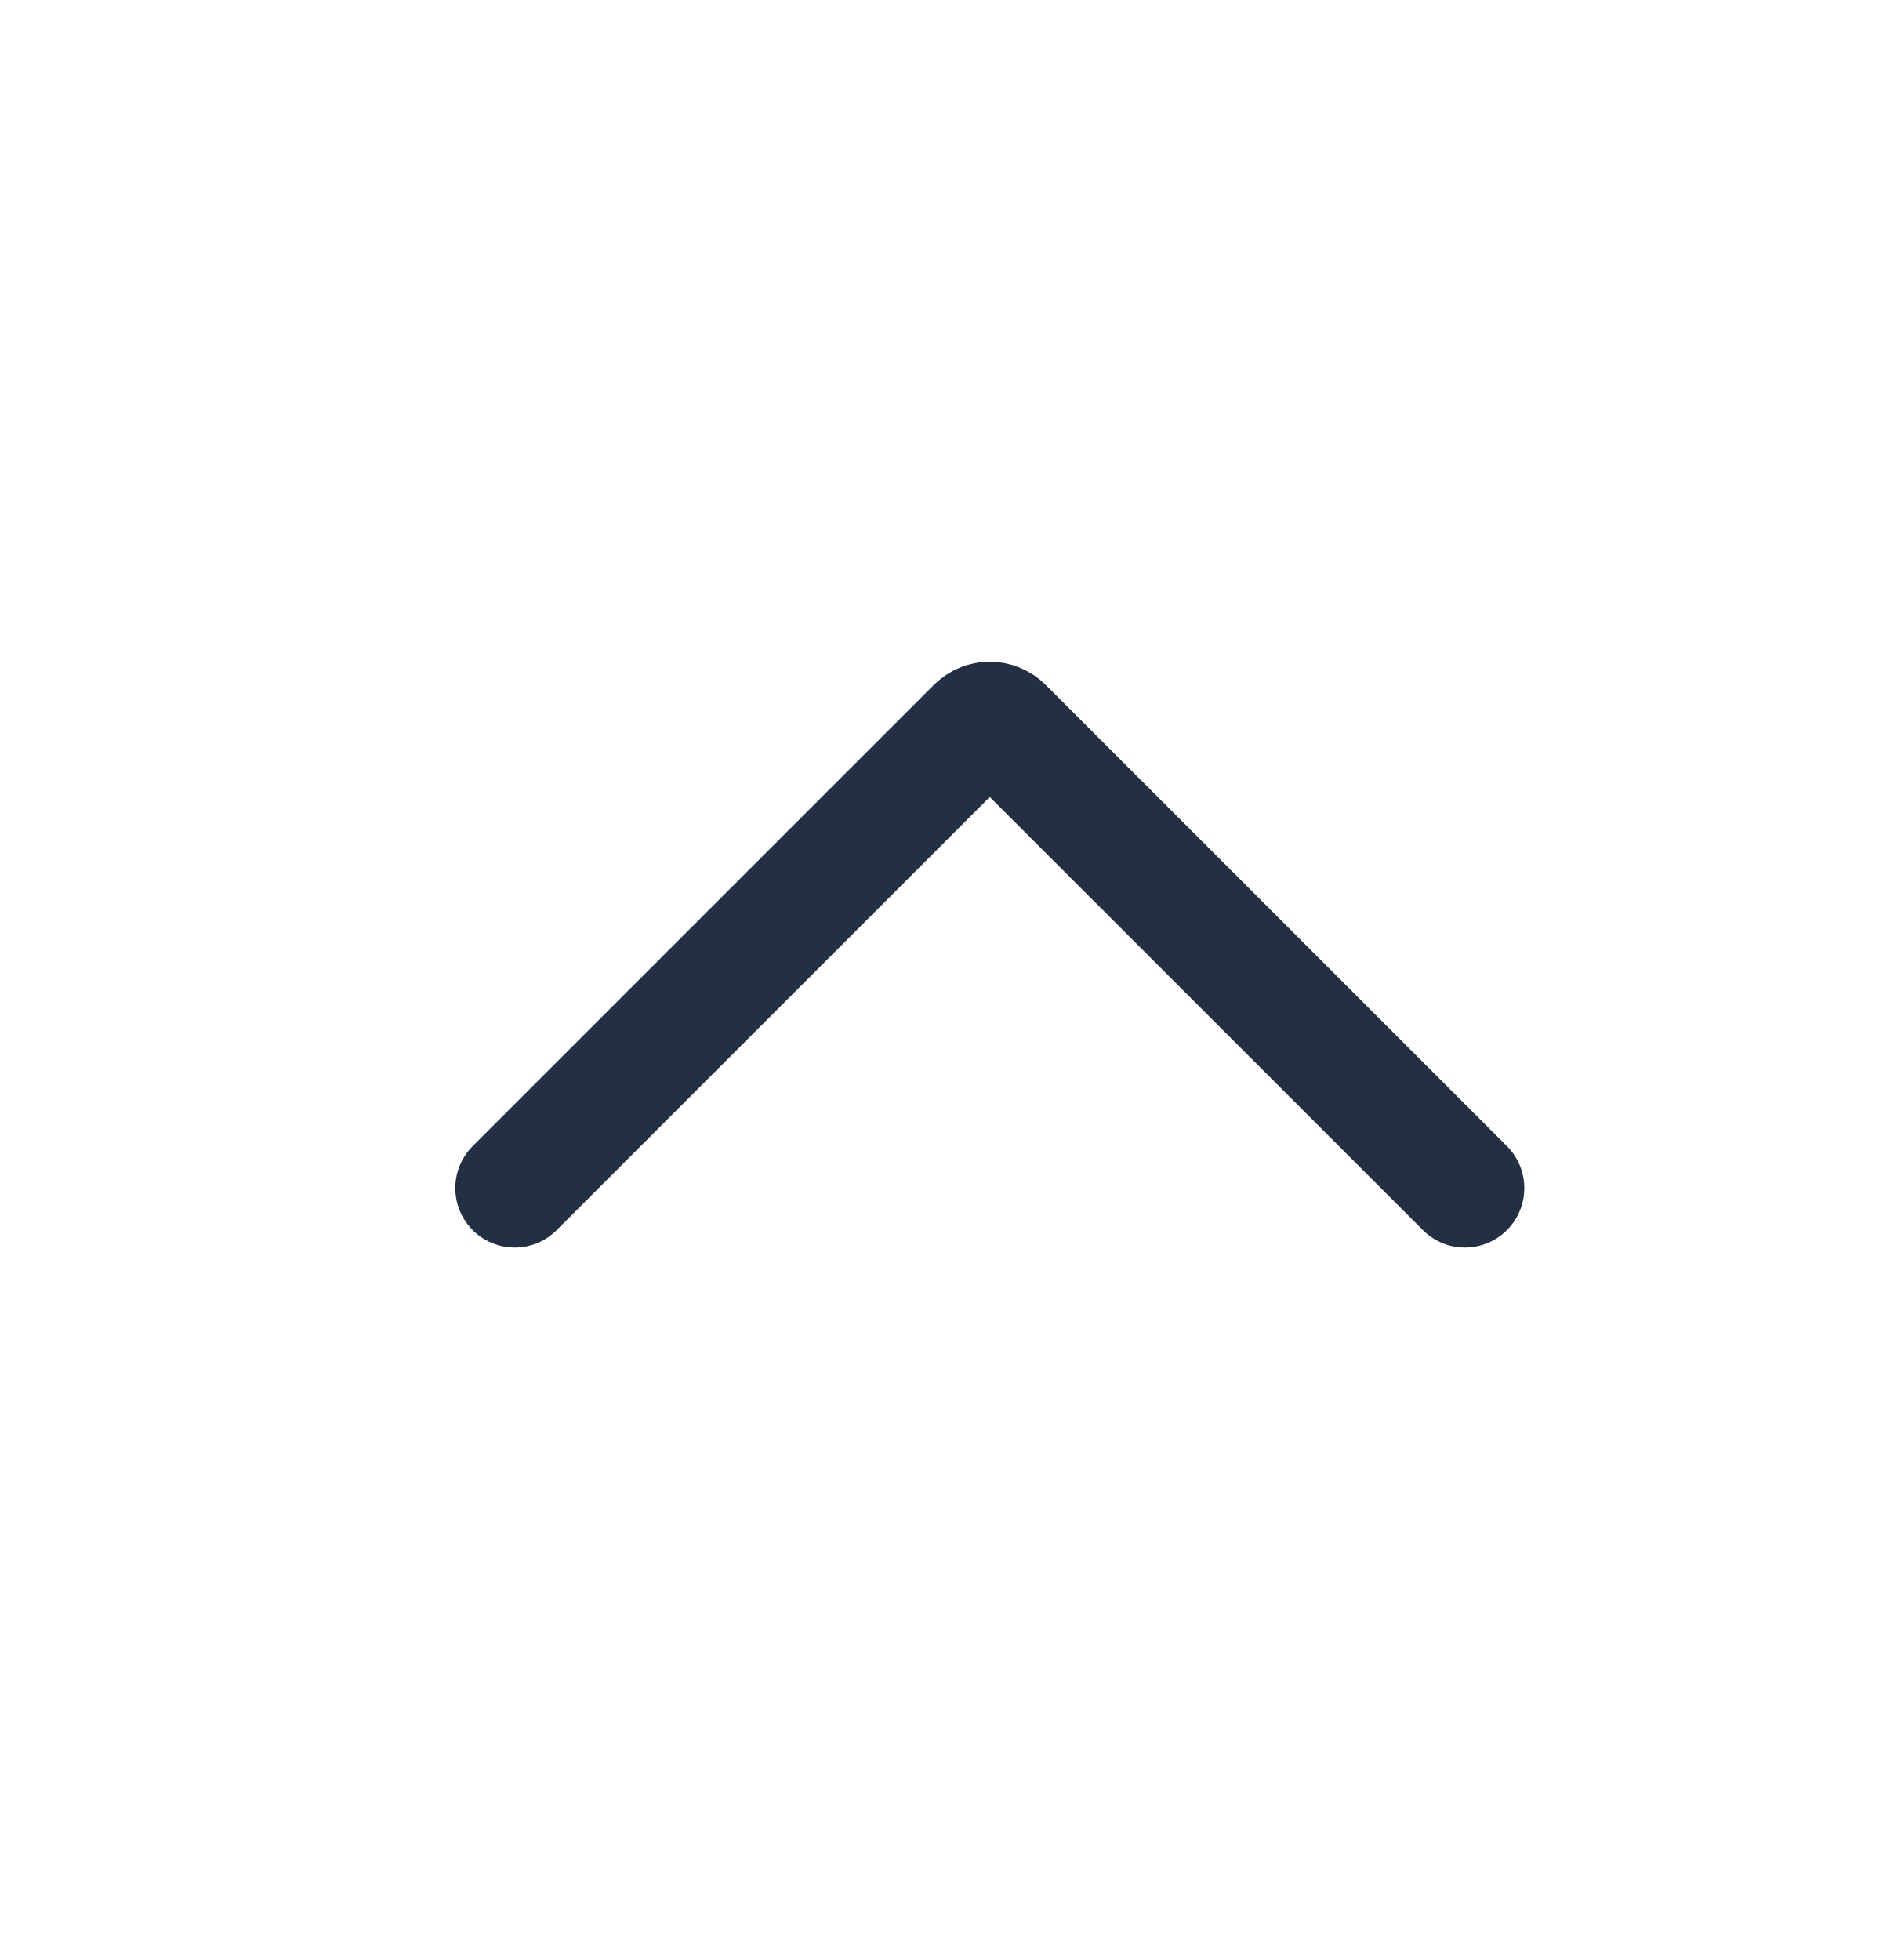
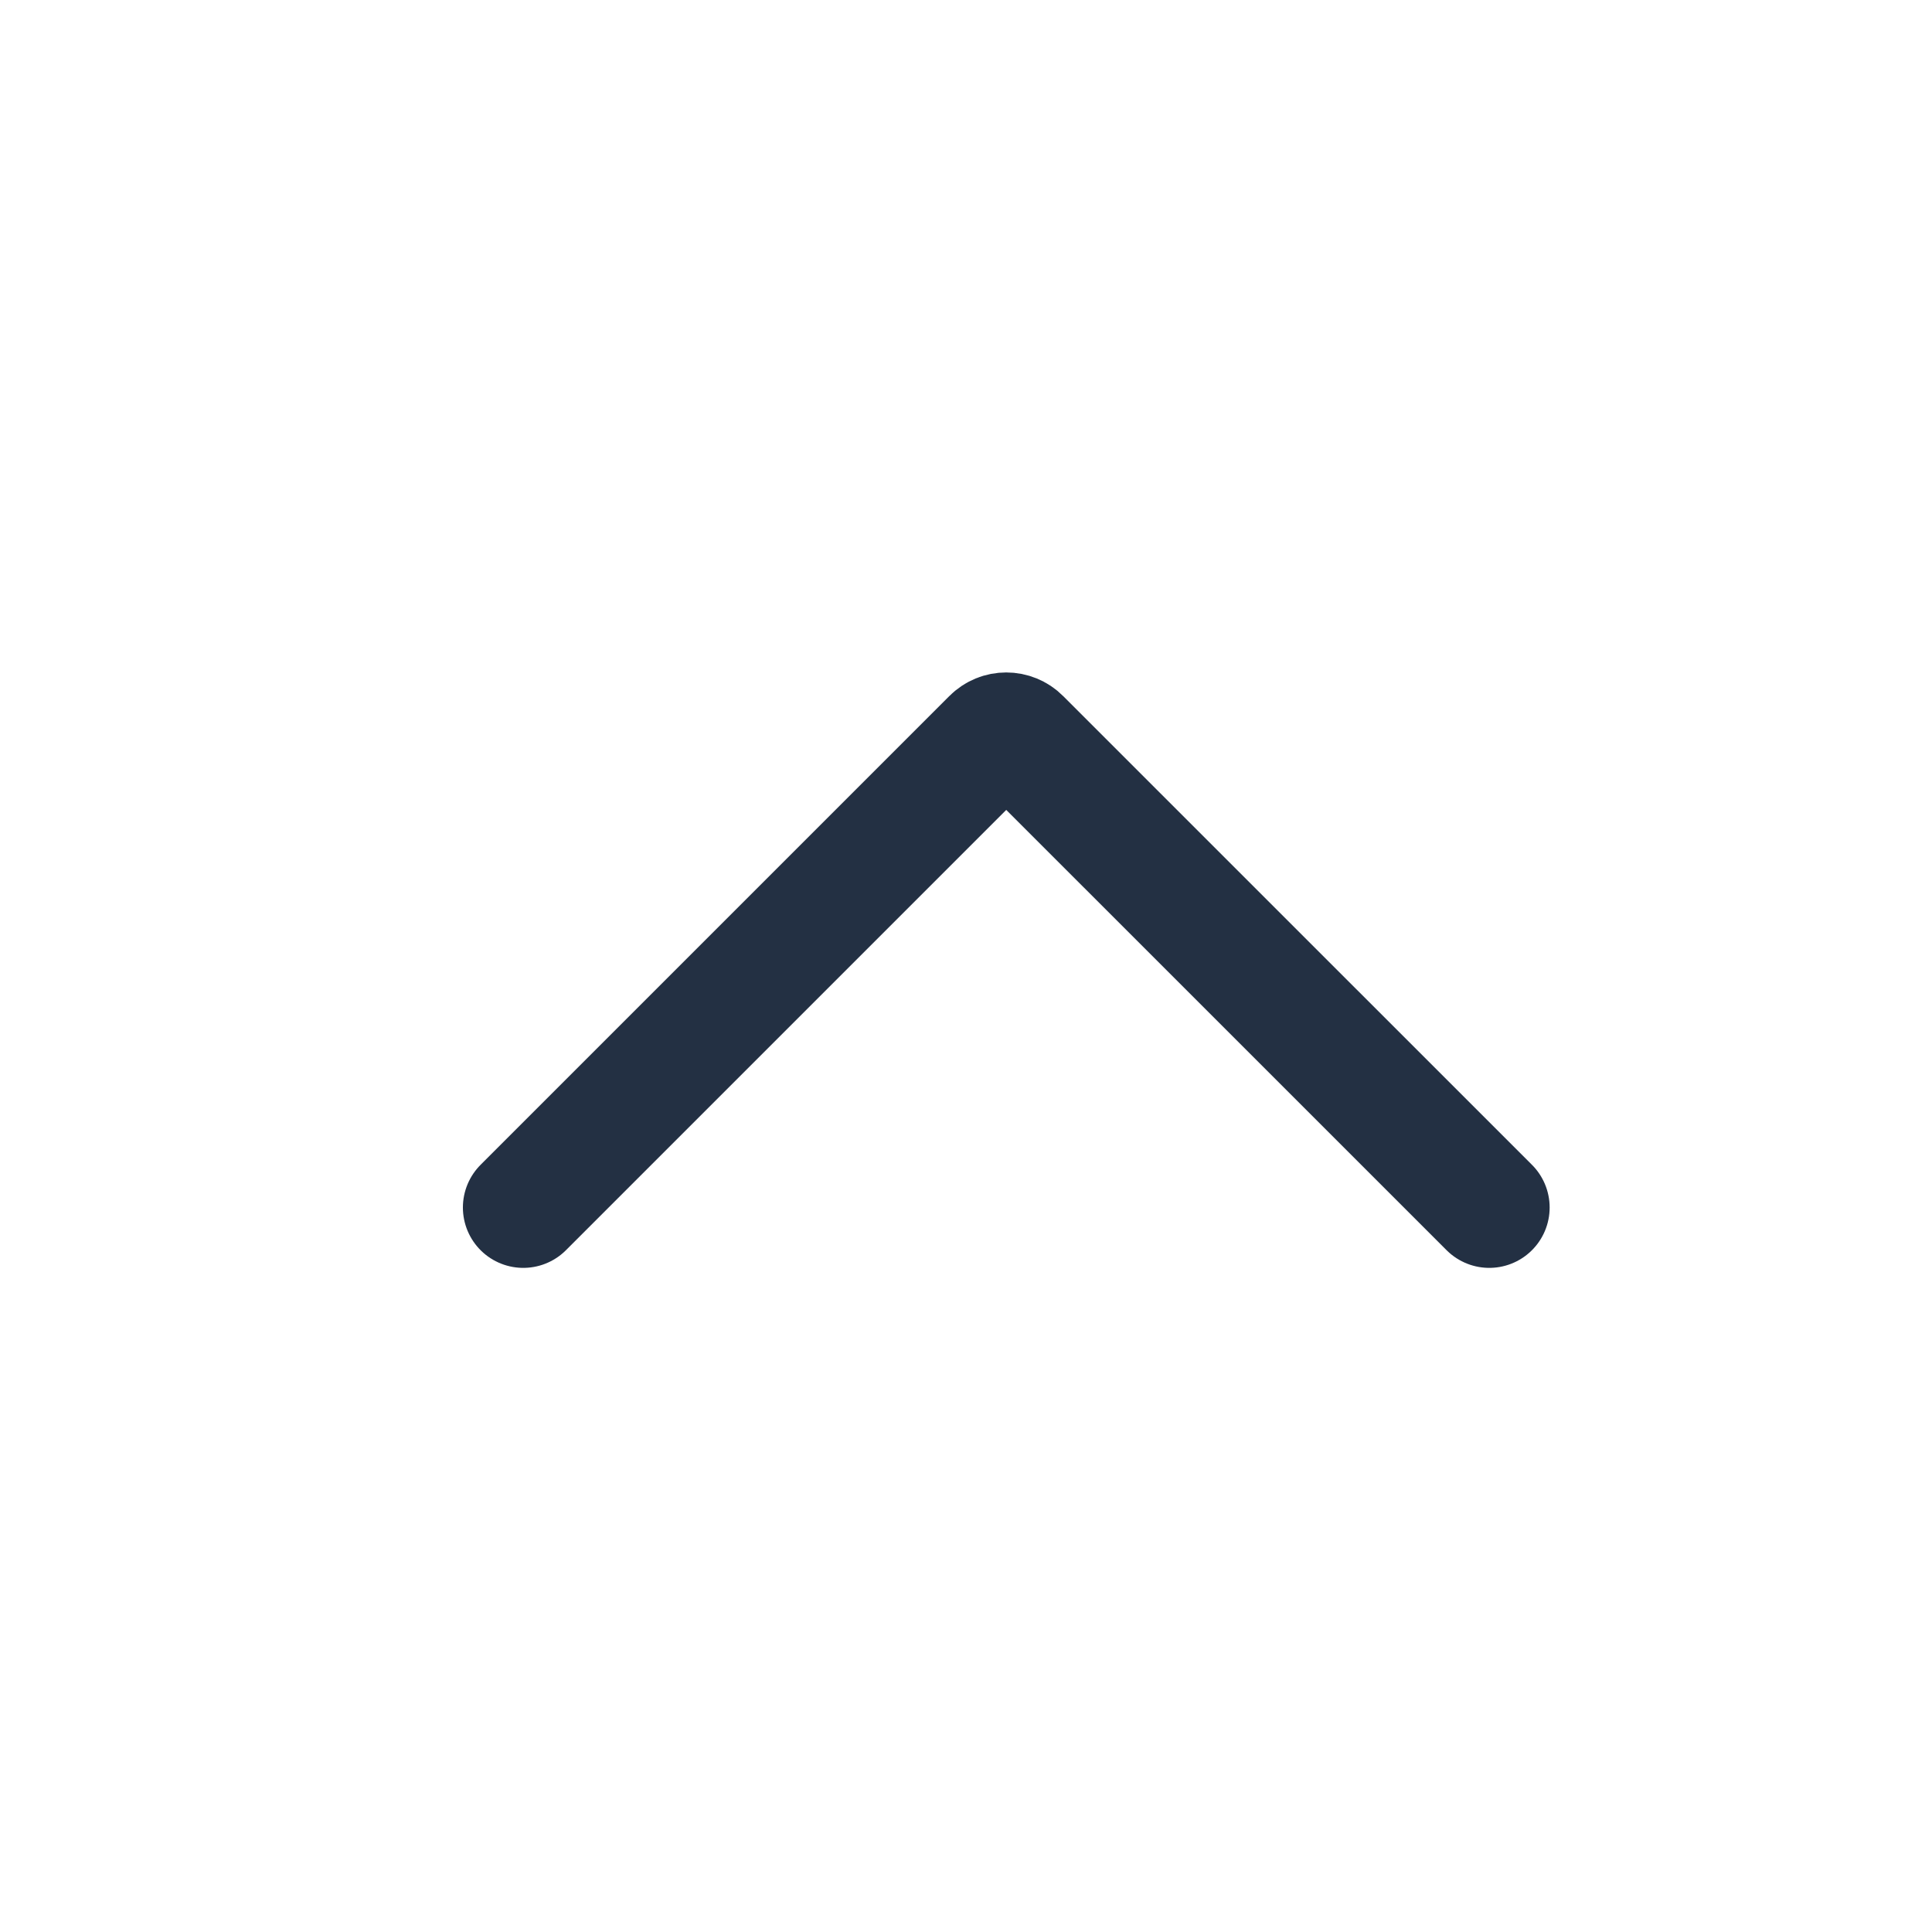
- <svg xmlns="http://www.w3.org/2000/svg" width="32" height="33" viewBox="0 0 32 33" fill="none">
-   <path d="M8.667 20.004L16.431 12.24C16.561 12.109 16.772 12.109 16.902 12.24L24.667 20.004" stroke="#233043" stroke-width="2" stroke-linecap="round" stroke-linejoin="round" />
+ <svg xmlns="http://www.w3.org/2000/svg" width="32" height="32" viewBox="0 0 32 32" fill="none">
+   <path d="M8.667 20L16.431 12.236C16.561 12.105 16.772 12.105 16.902 12.236L24.667 20" stroke="#233043" stroke-width="2" stroke-linecap="round" stroke-linejoin="round" />
</svg>
